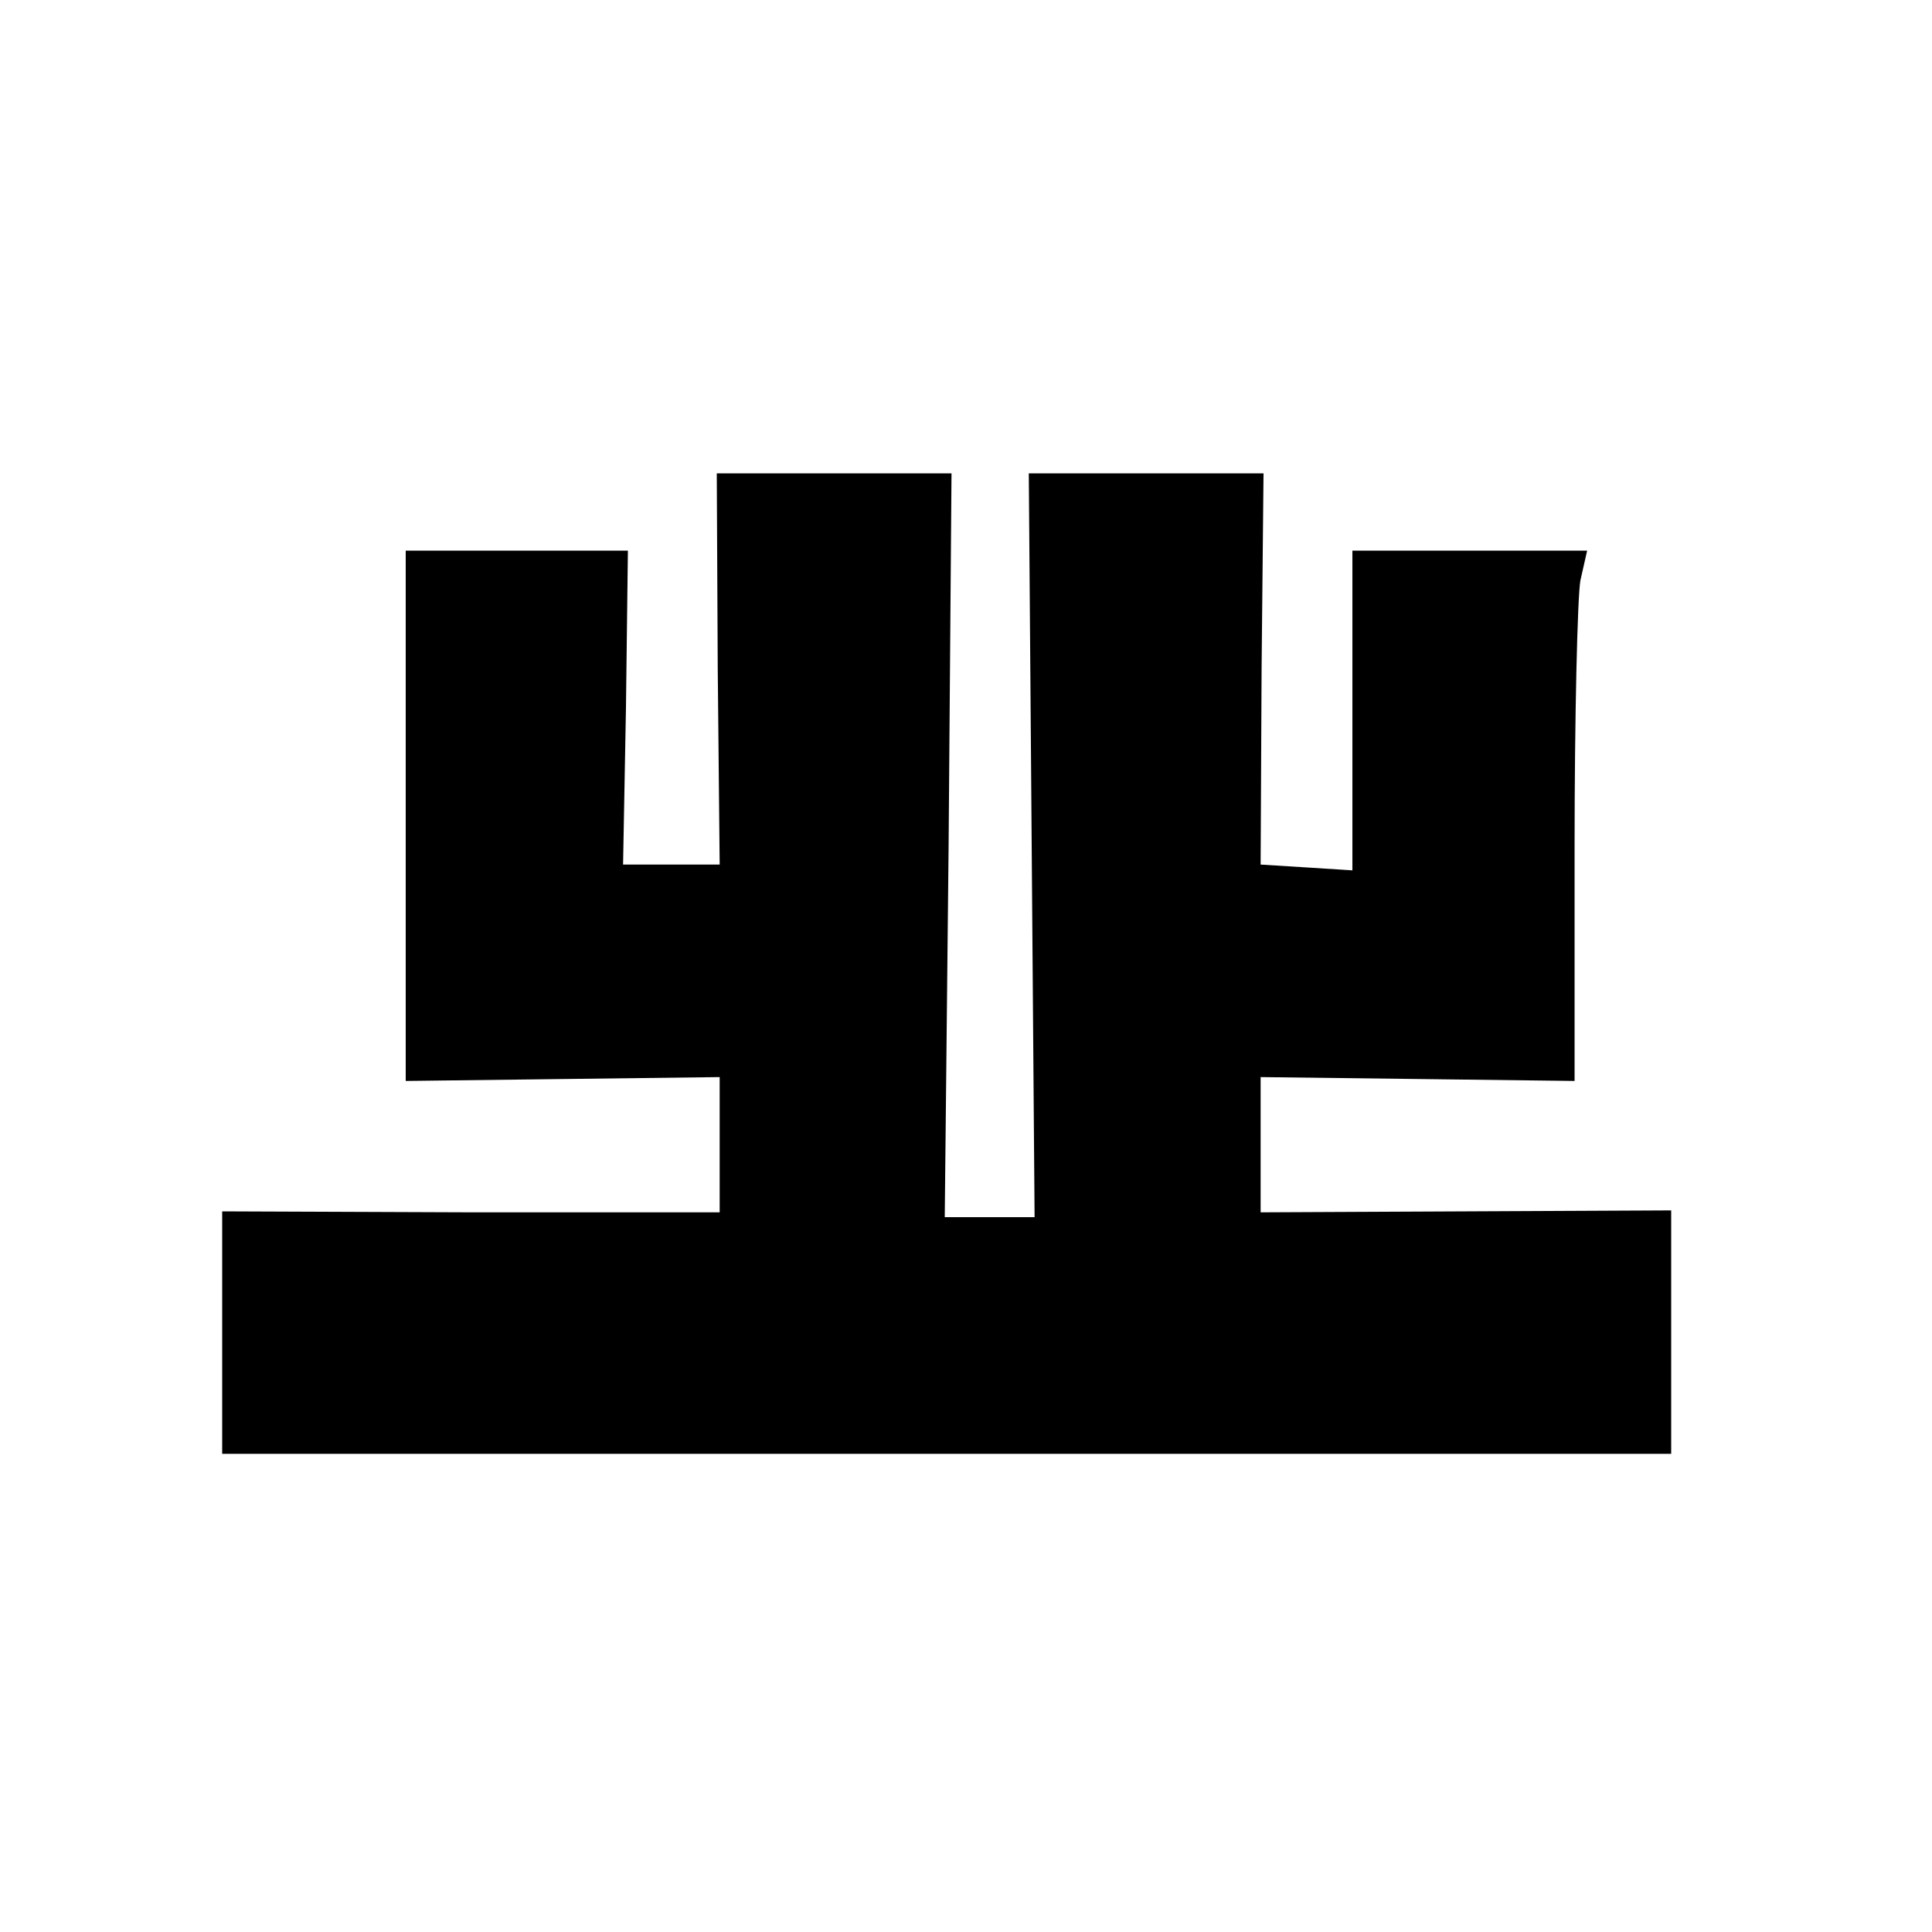
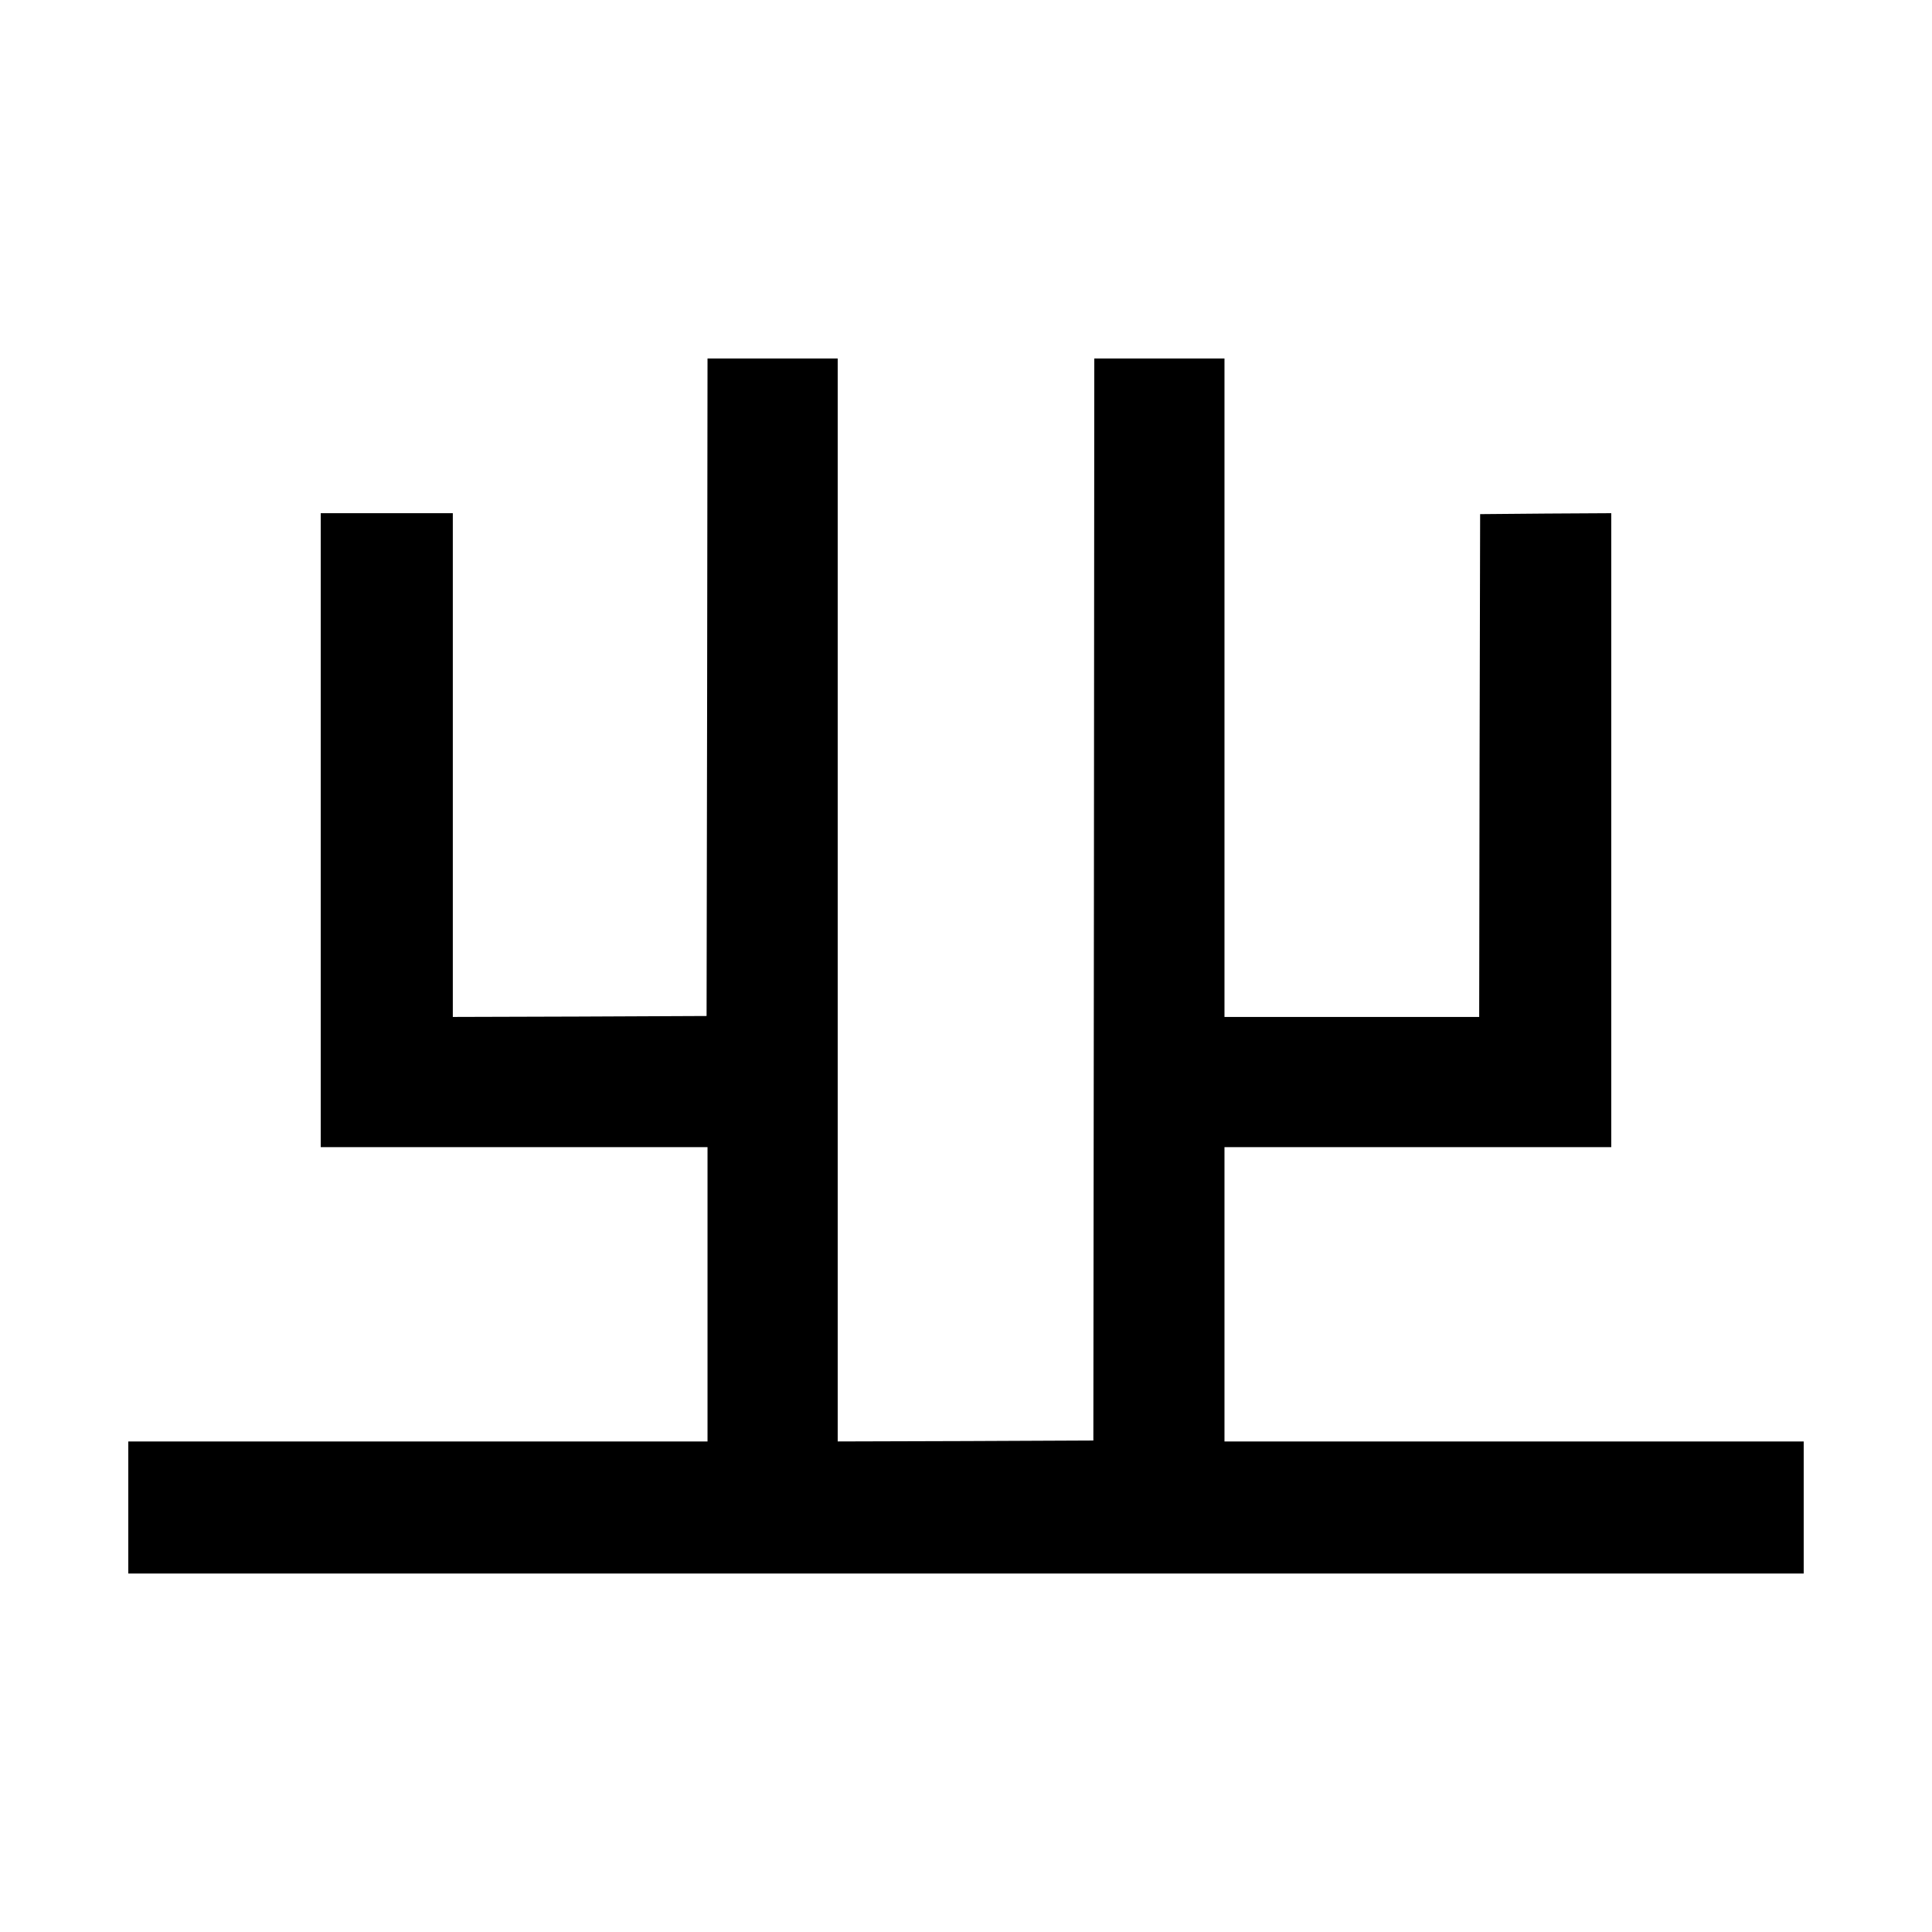
- <svg xmlns="http://www.w3.org/2000/svg" version="1.0" width="200pt" height="200pt" viewBox="0 0 200 200" preserveAspectRatio="xMidYMid meet">
-   <g transform="translate(0,200) scale(0.1,-0.1)" fill="#000000" stroke="none">
-     <path d="M743 1308 l2 -203 -50 0 -50 0 3 163 2 162 -115 0 -115 0 0 -274 0 -275 163 2 162 2 0 -70 0 -70 -257 0 -258 1 0 -126 0 -125 750 0 750 0 0 126 0 126 -212 -1 -213 -1 0 70 0 70 163 -2 162 -2 0 243 c0 134 3 258 6 275 l7 31 -122 0 -121 0 0 -166 0 -165 -47 3 -48 3 1 203 2 202 -122 0 -121 0 3 -385 3 -385 -46 0 -47 0 4 385 3 385 -122 0 -121 0 1 -202z" />
+ <svg xmlns="http://www.w3.org/2000/svg" version="1.0" width="1024pt" height="1024pt" viewBox="0 0 1024 1024" preserveAspectRatio="xMidYMid meet">
+   <g transform="translate(0,1024) scale(0.1,-0.1)" fill="#000000" stroke="none">
+     <path d="M3748 6598 l-3 -1743 -672 -3 -673 -2 0 1335 0 1335 -350 0 -350 0 0 -1680 0 -1680 1025 0 1025 0 0 -780 0 -780 -1535 0 -1535 0 0 -350 0 -350 4440 0 4440 0 0 350 0 350 -1535 0 -1535 0 0 780 0 780 1025 0 1025 0 0 1680 0 1680 -347 -2 -348 -3 -3 -1332 -2 -1333 -675 0 -675 0 0 1745 0 1745 -345 0 -345 0 -2 -2867 -3 -2868 -677 -3 -678 -2 0 2870 0 2870 -345 0 -345 0 -2 -1742z" />
  </g>
</svg>
